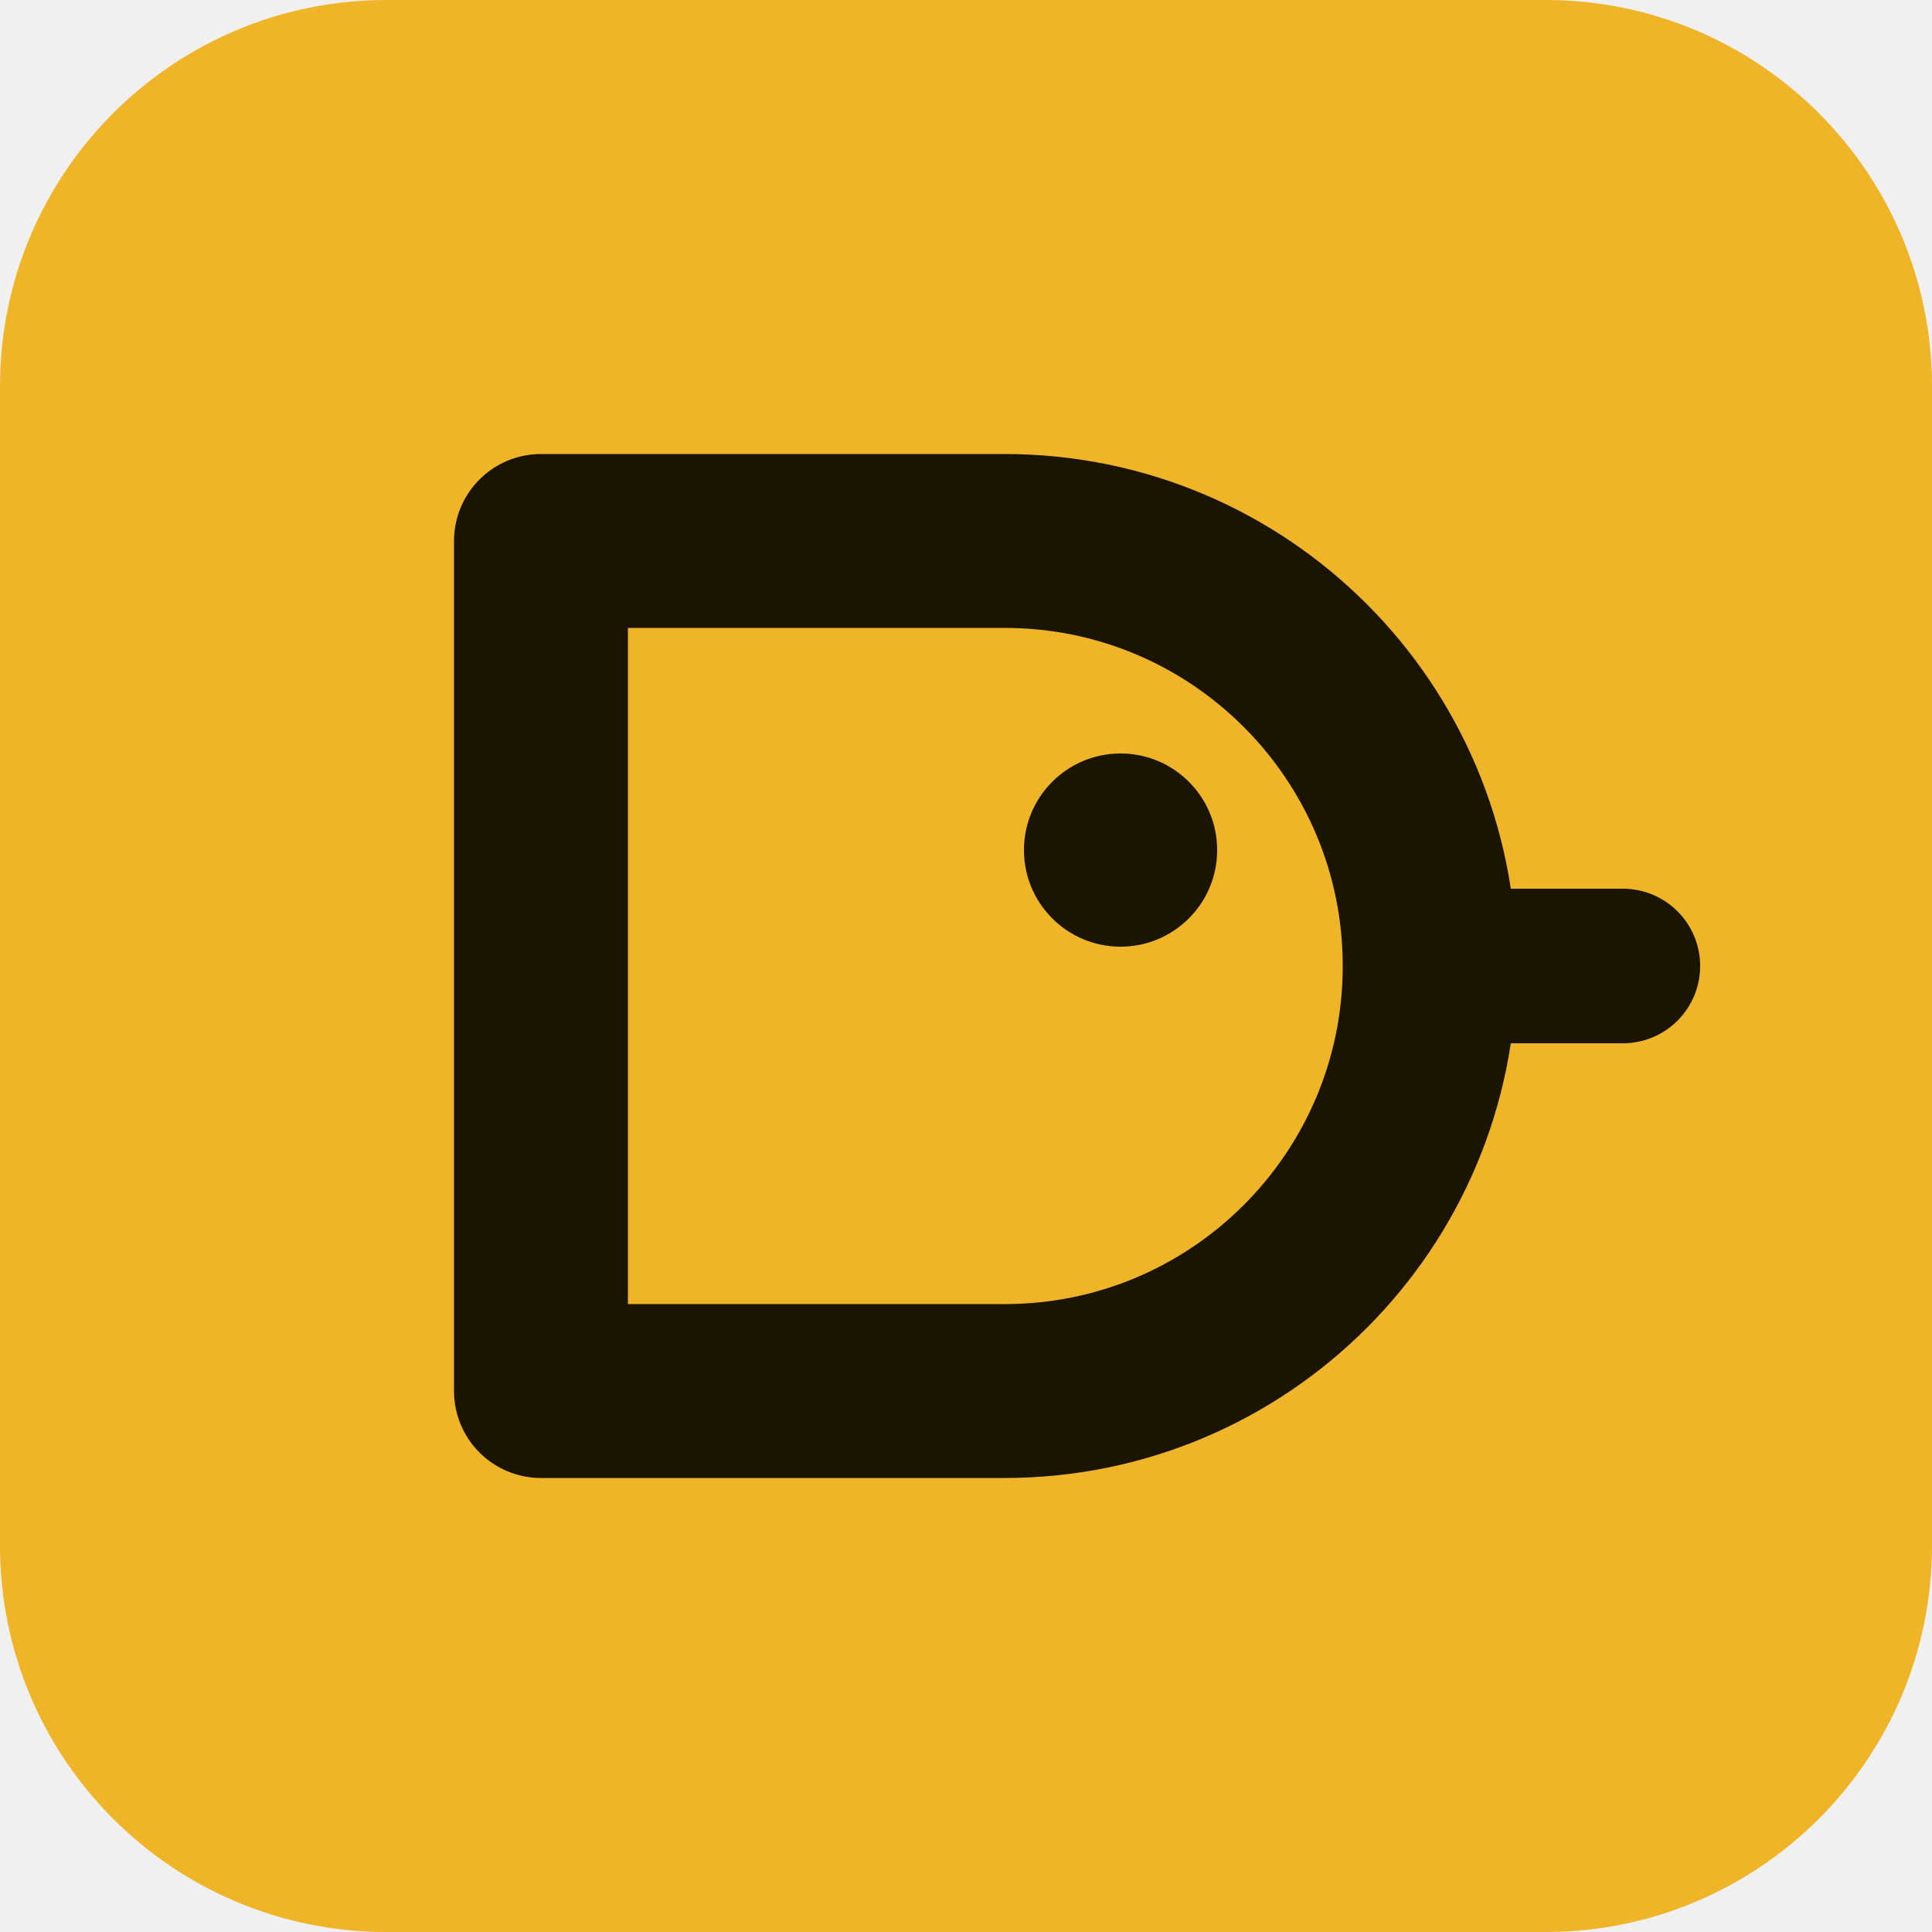
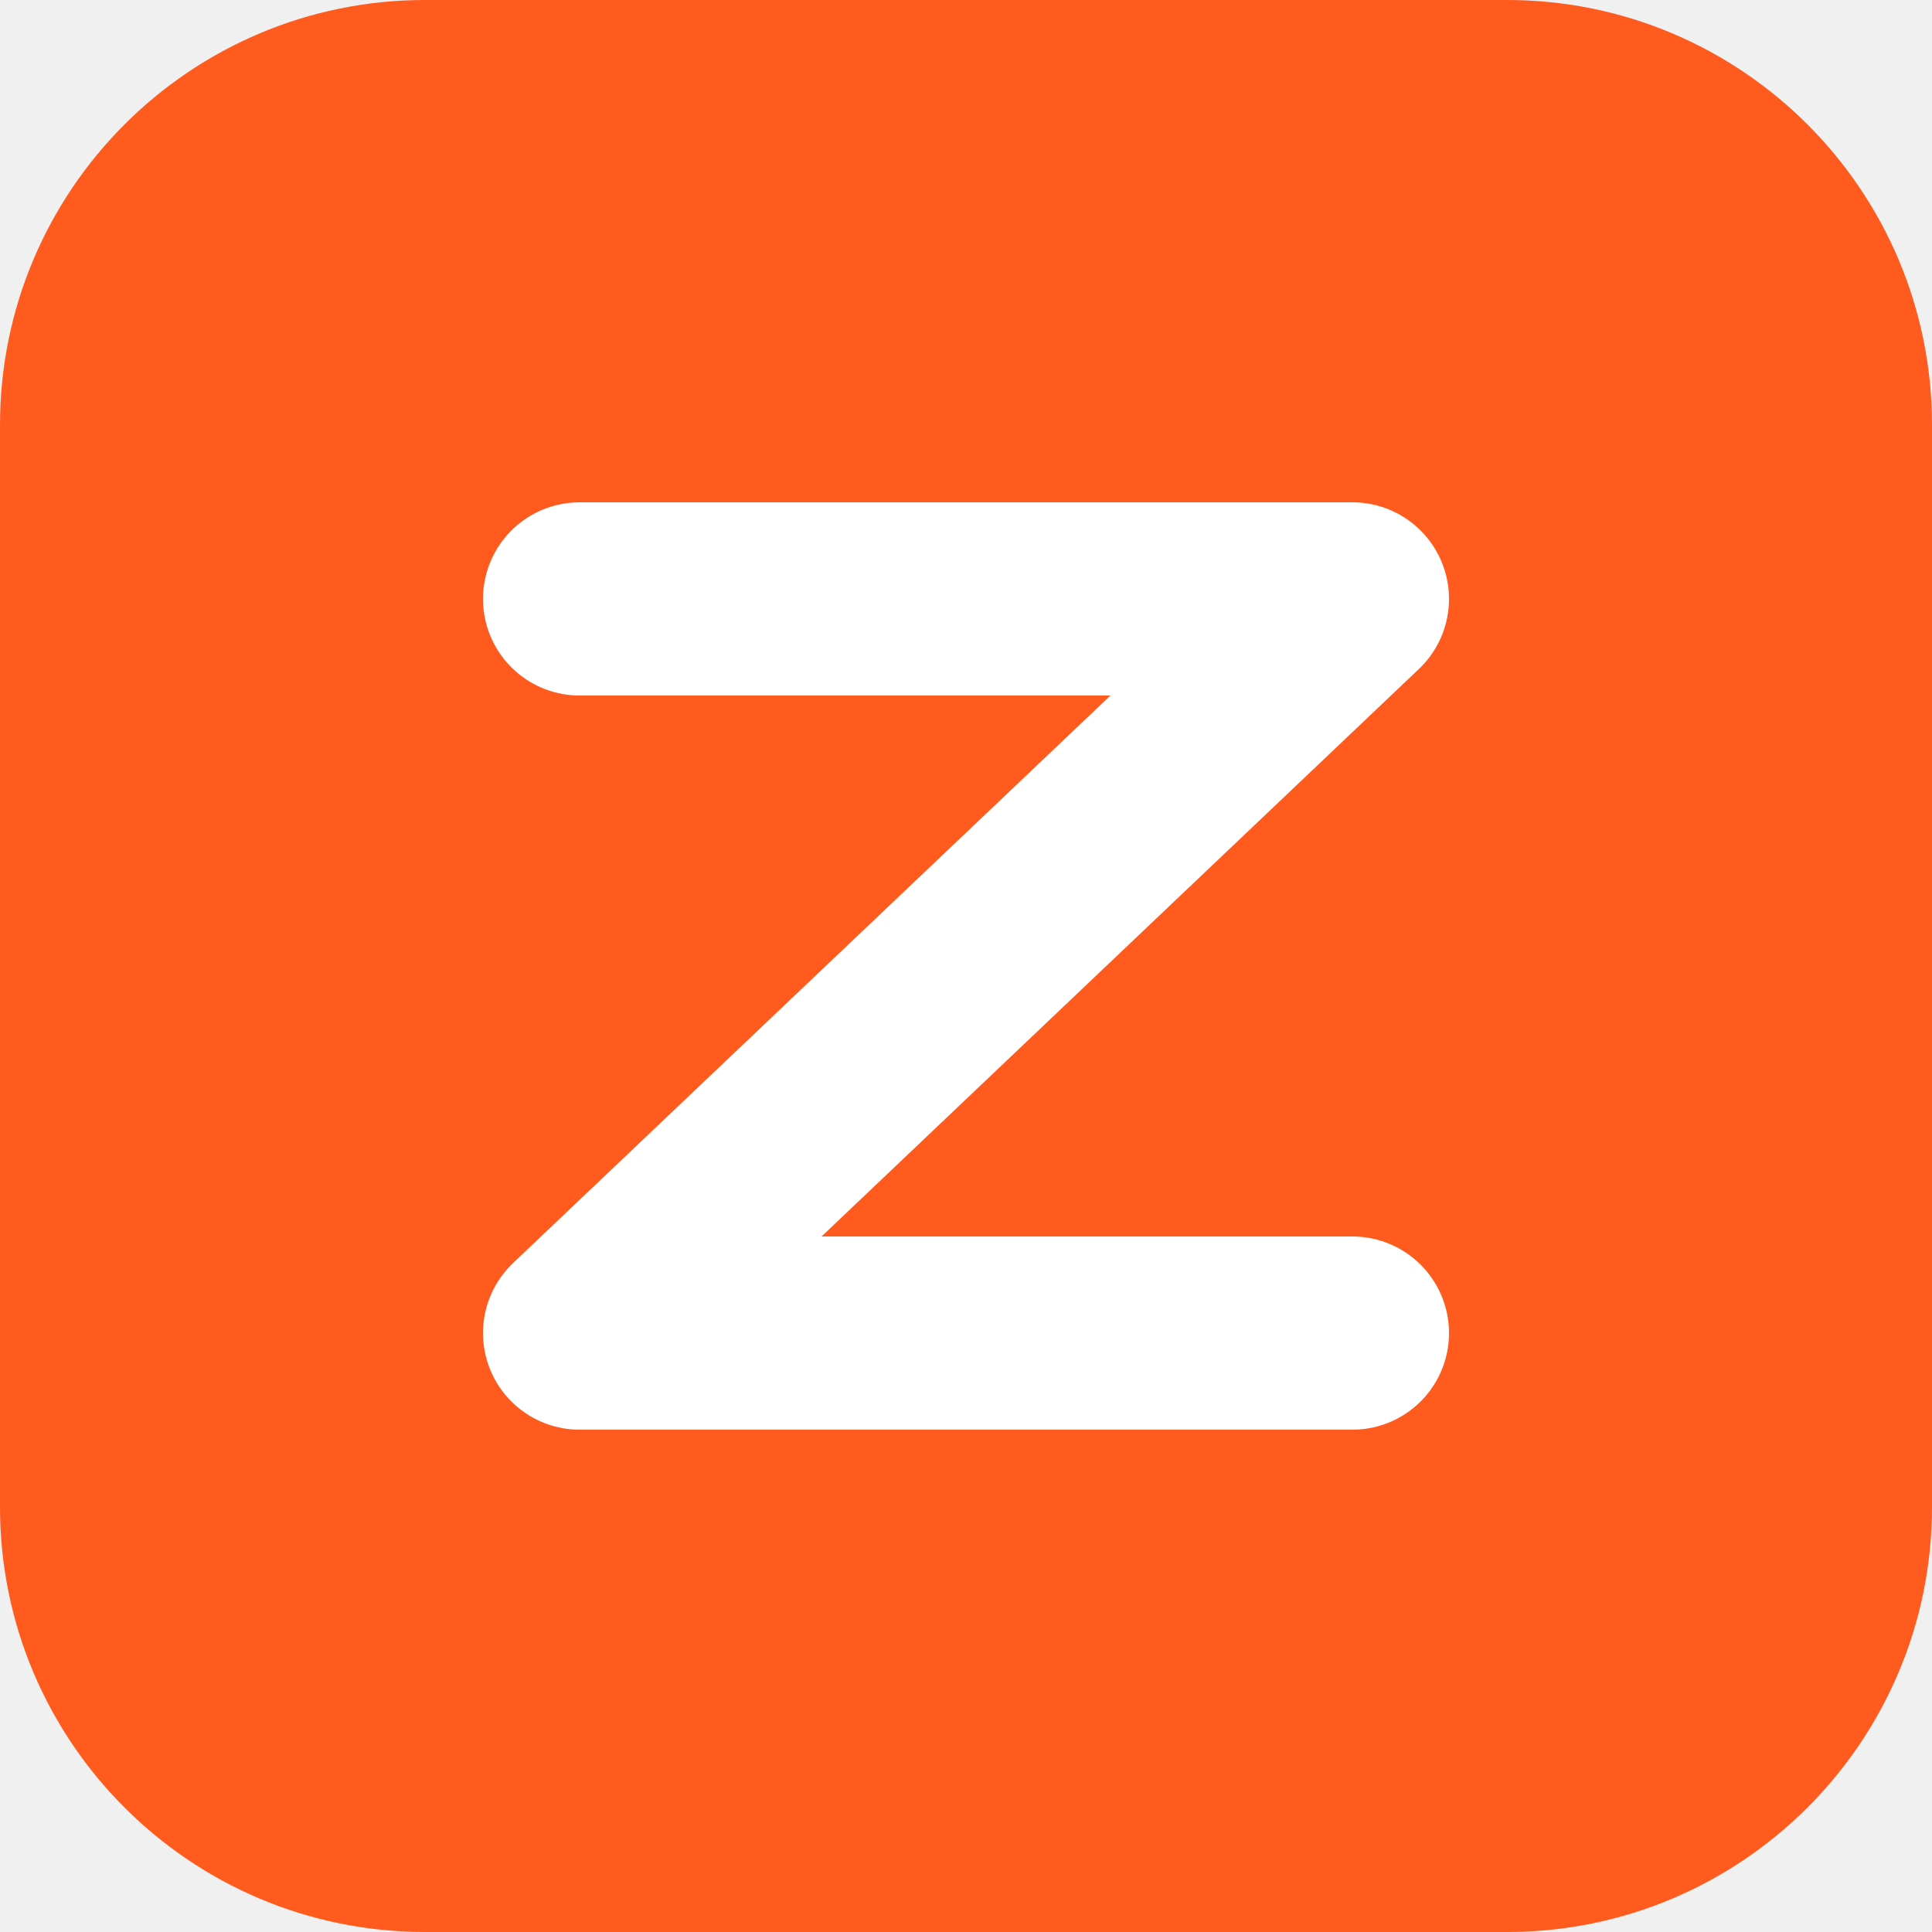
<svg xmlns="http://www.w3.org/2000/svg" viewBox="0 0 100 100">
-   <rect width="100" height="100" rx="20" fill="#f0b429" />
-   <path d="M28 28h24a22 22 0 0 1 0 44H28z" fill="none" stroke="#1b1400" stroke-width="9" stroke-linejoin="round" />
-   <circle cx="58" cy="44" r="5" fill="#1b1400" />
-   <path d="M74 50h10" stroke="#1b1400" stroke-width="8" stroke-linecap="round" />
+   <rect width="100" height="100" rx="22" fill="#ff5b1f" />
+   <path d="M30 31H70L30 69H70" fill="none" stroke="#ffffff" stroke-width="10" stroke-linecap="round" stroke-linejoin="round" />
</svg>
